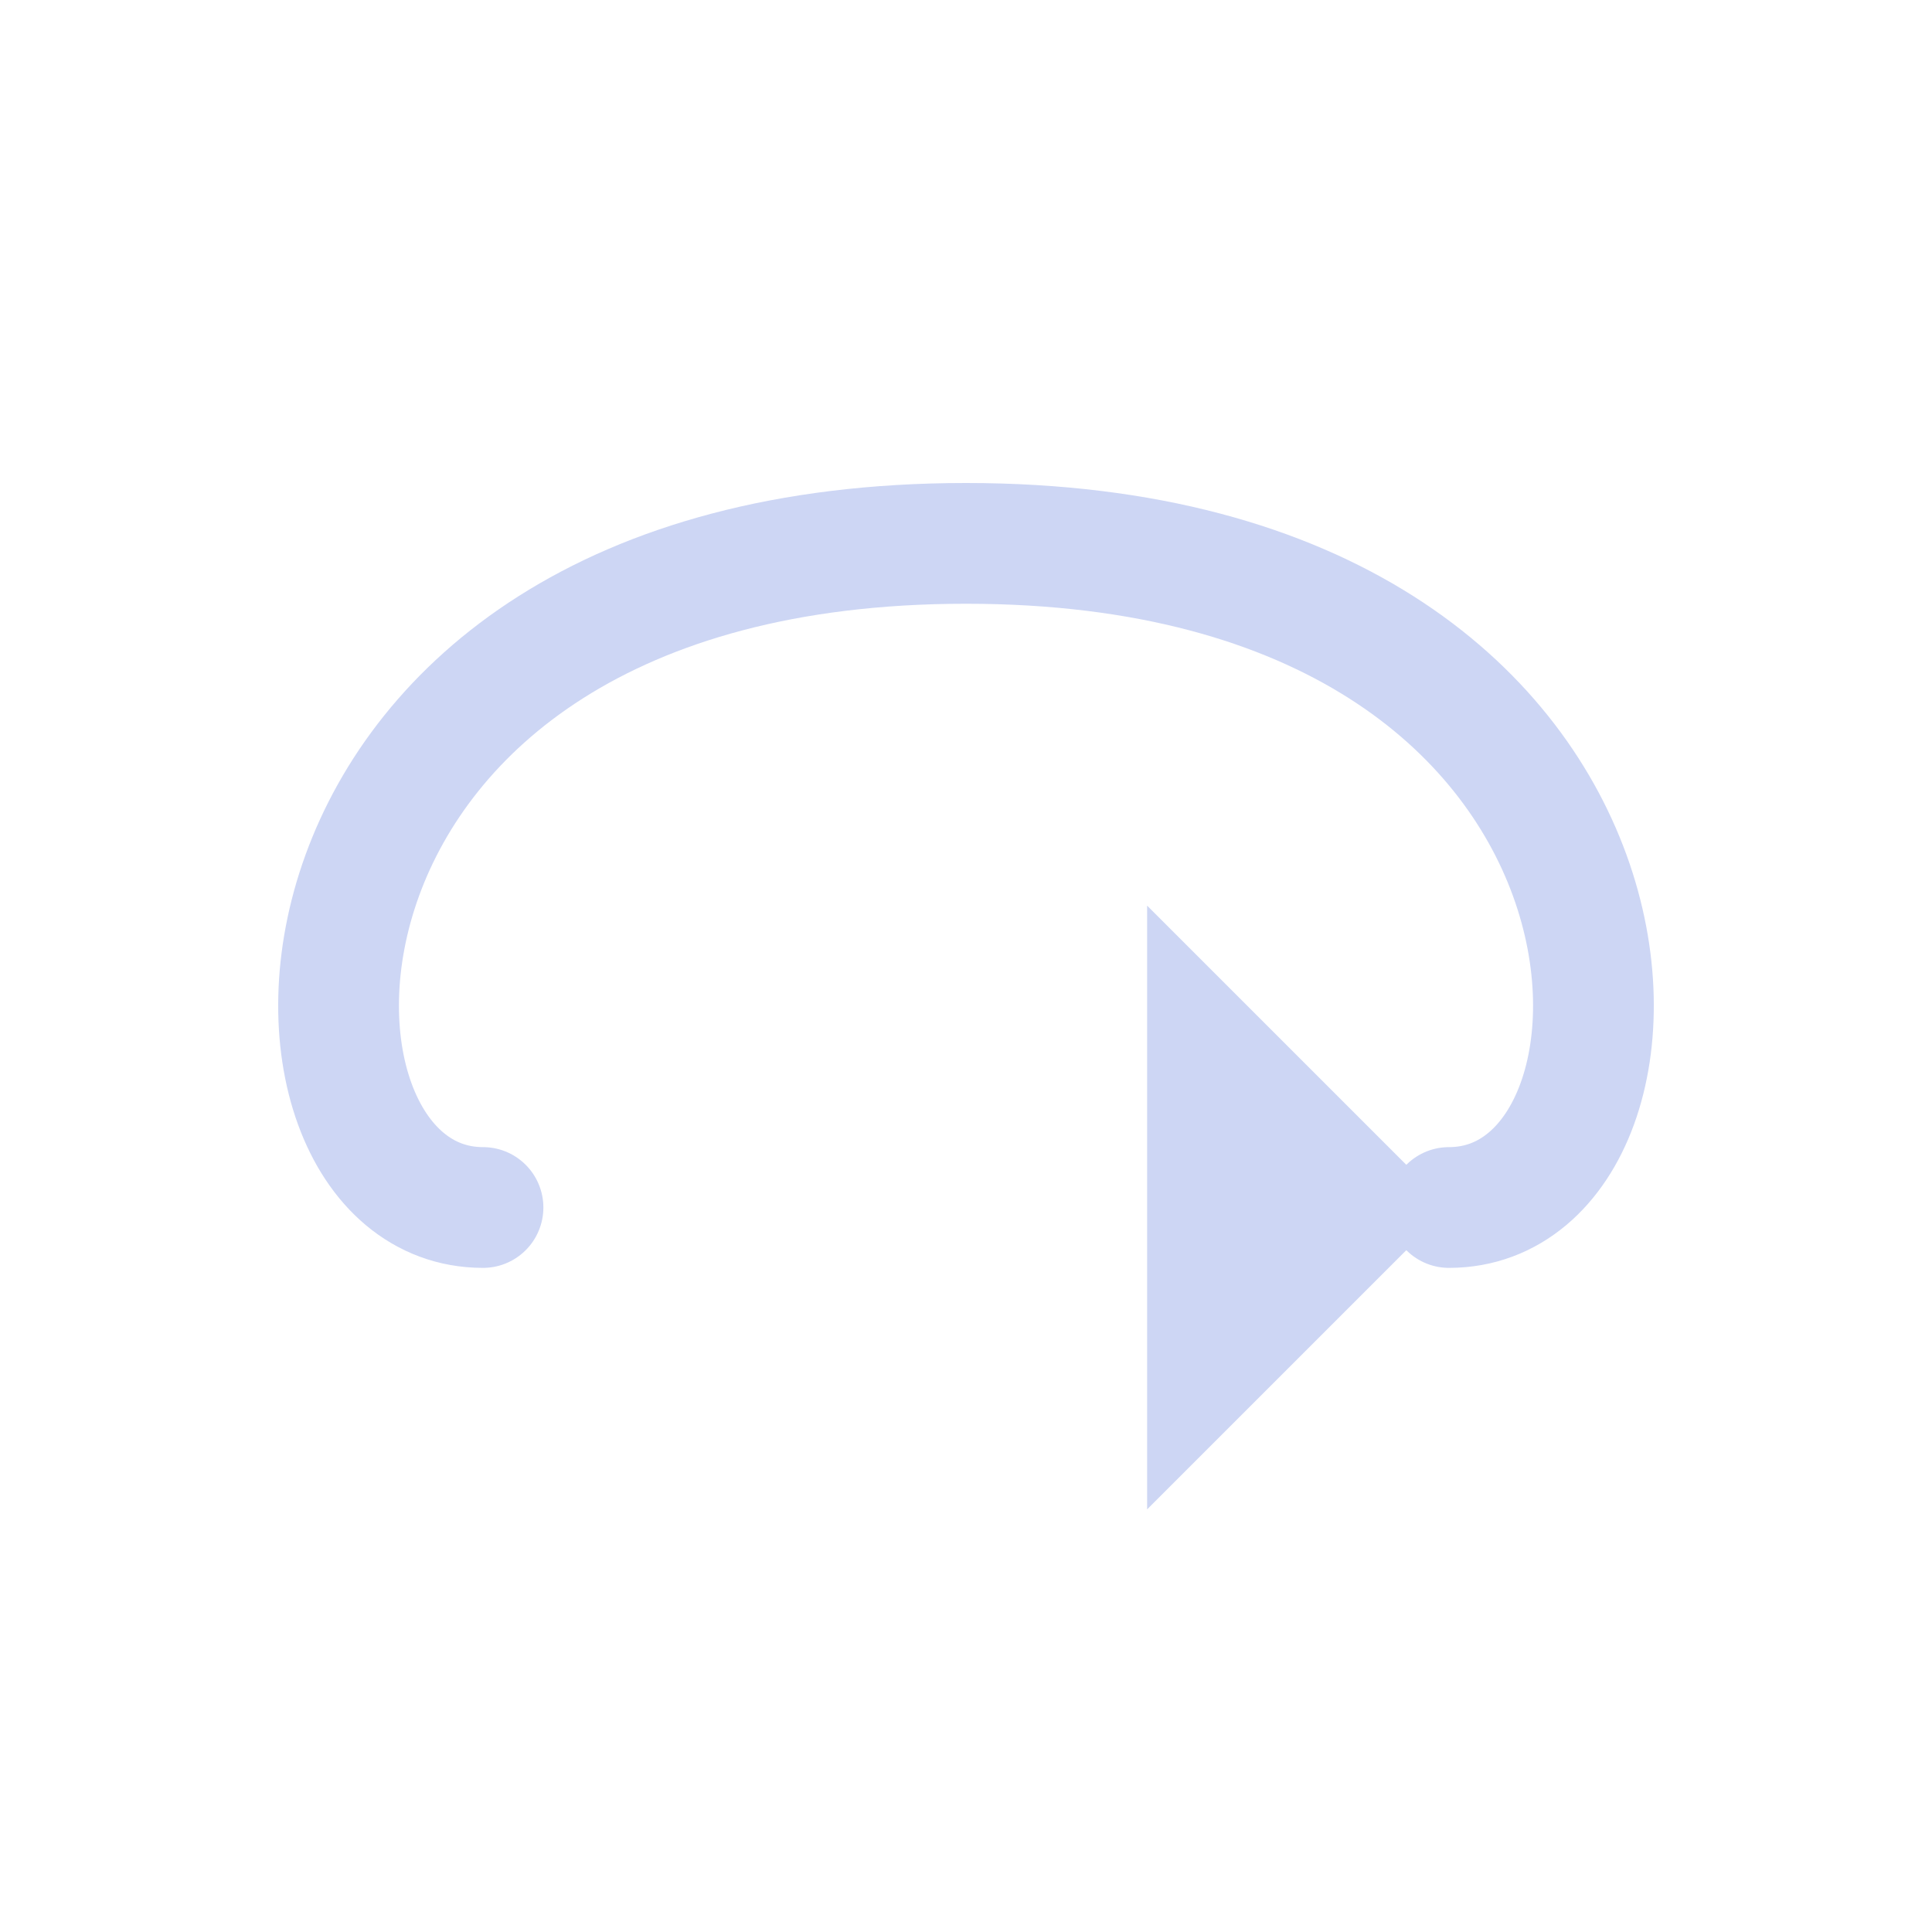
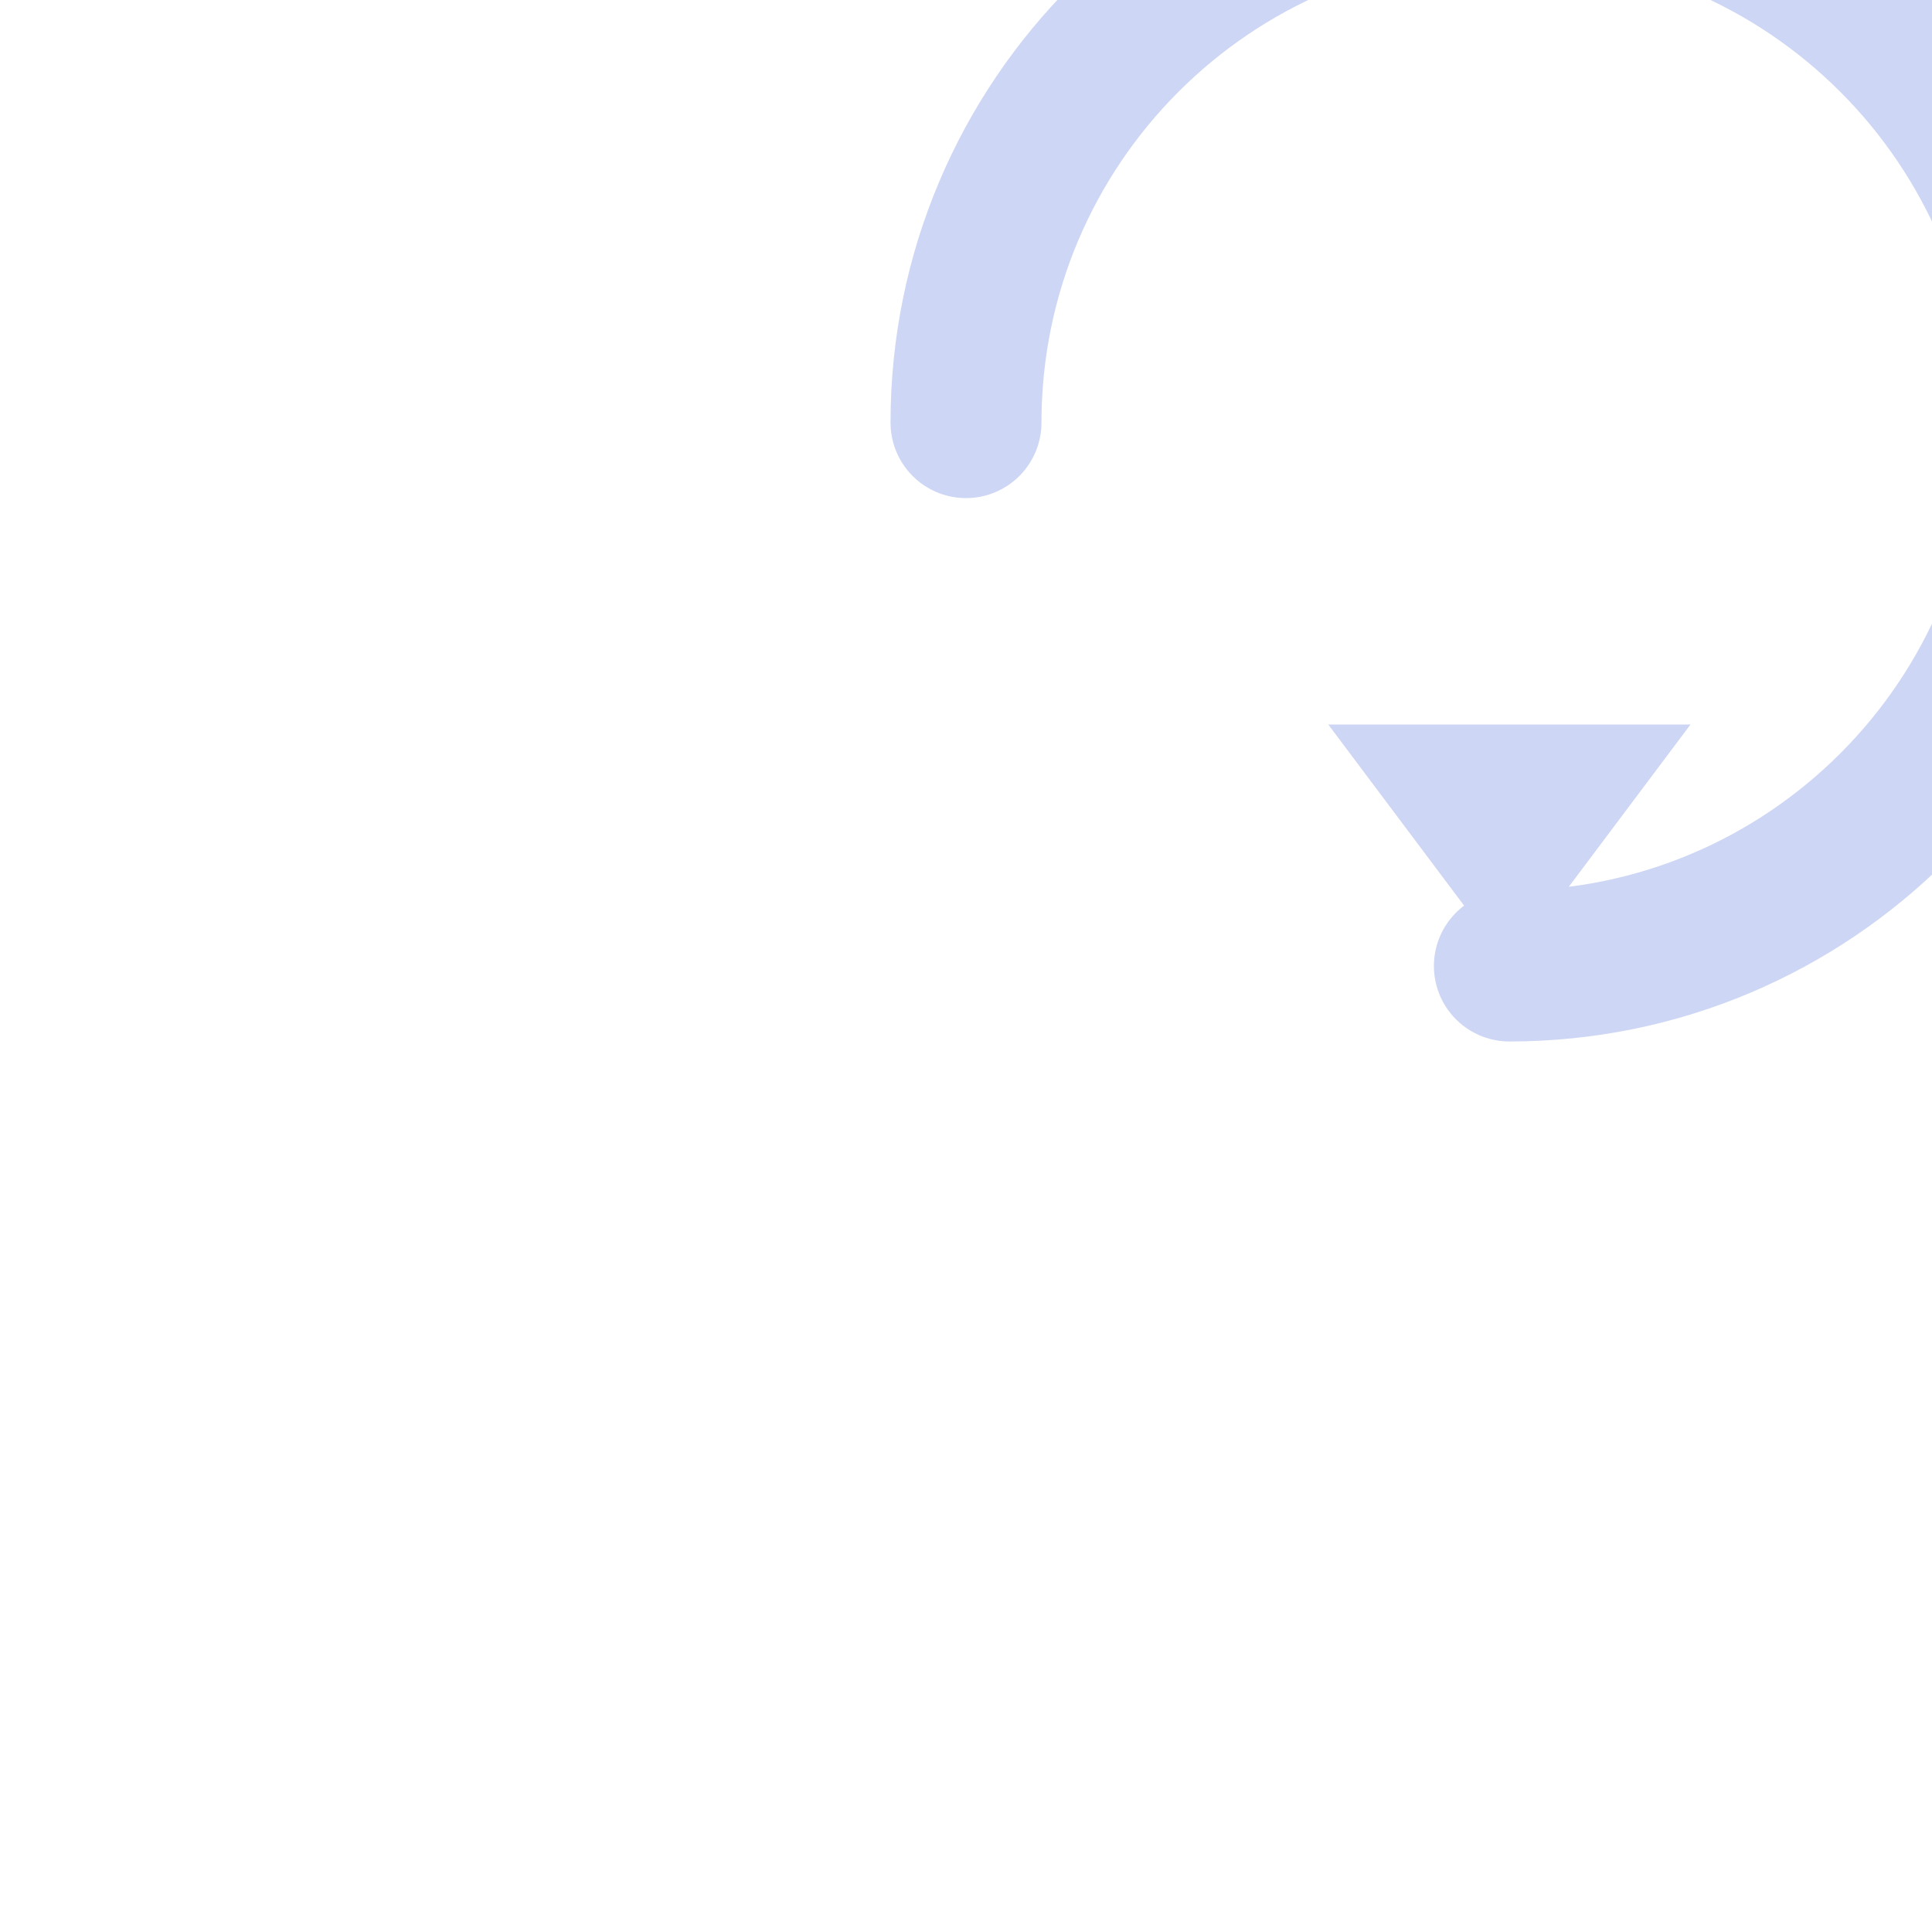
- <svg xmlns="http://www.w3.org/2000/svg" viewBox="0 0 32 32" width="32" height="32">
-   <path d="M 8 20 C 4 20 4 9 16 9 C 28 9 28 20 24 20" fill="none" stroke="#cdd6f4" stroke-width="2" stroke-linecap="round" />
-   <polygon points="24,20 19,15 19,25" fill="#cdd6f4" />
+ <svg xmlns="http://www.w3.org/2000/svg" viewBox="0 0 32 32">
+   <path d="M 16 7 A 9 9 0 1 1 25 16" fill="none" stroke="#cdd6f4" stroke-width="2.5" stroke-linecap="round" />
+   <polygon points="25,16 22,12 28,12" fill="#cdd6f4" />
</svg>
